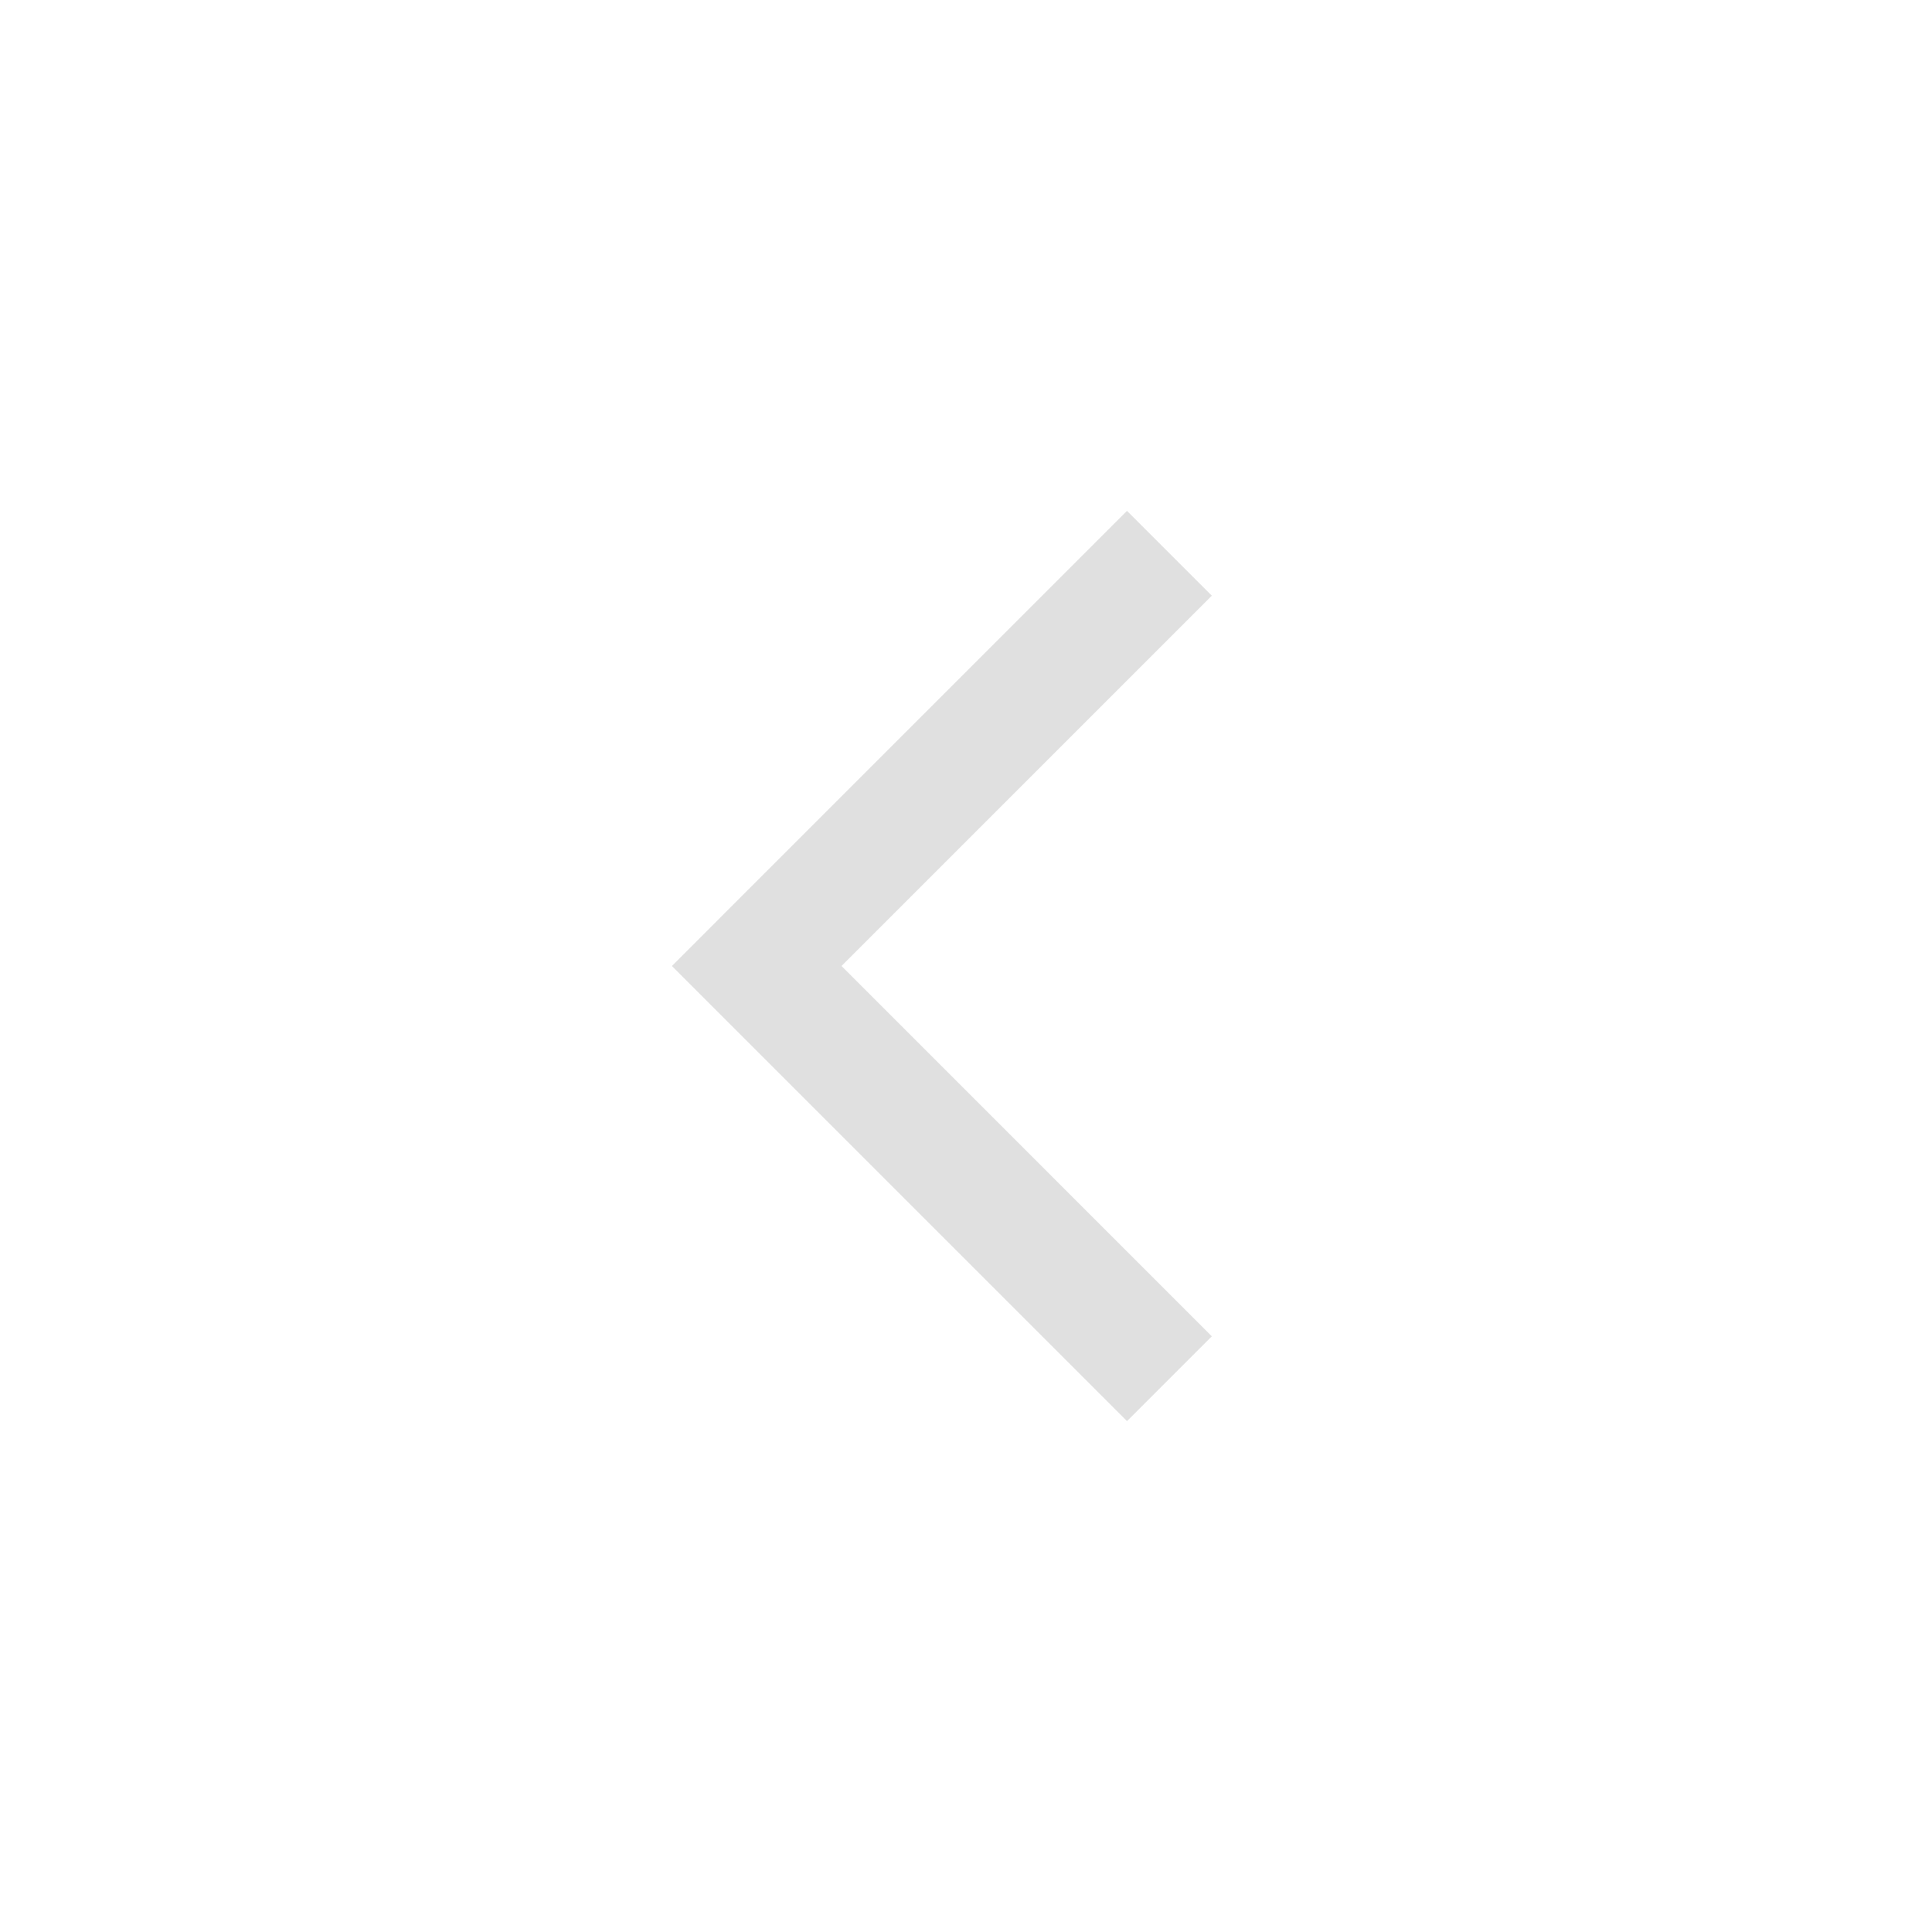
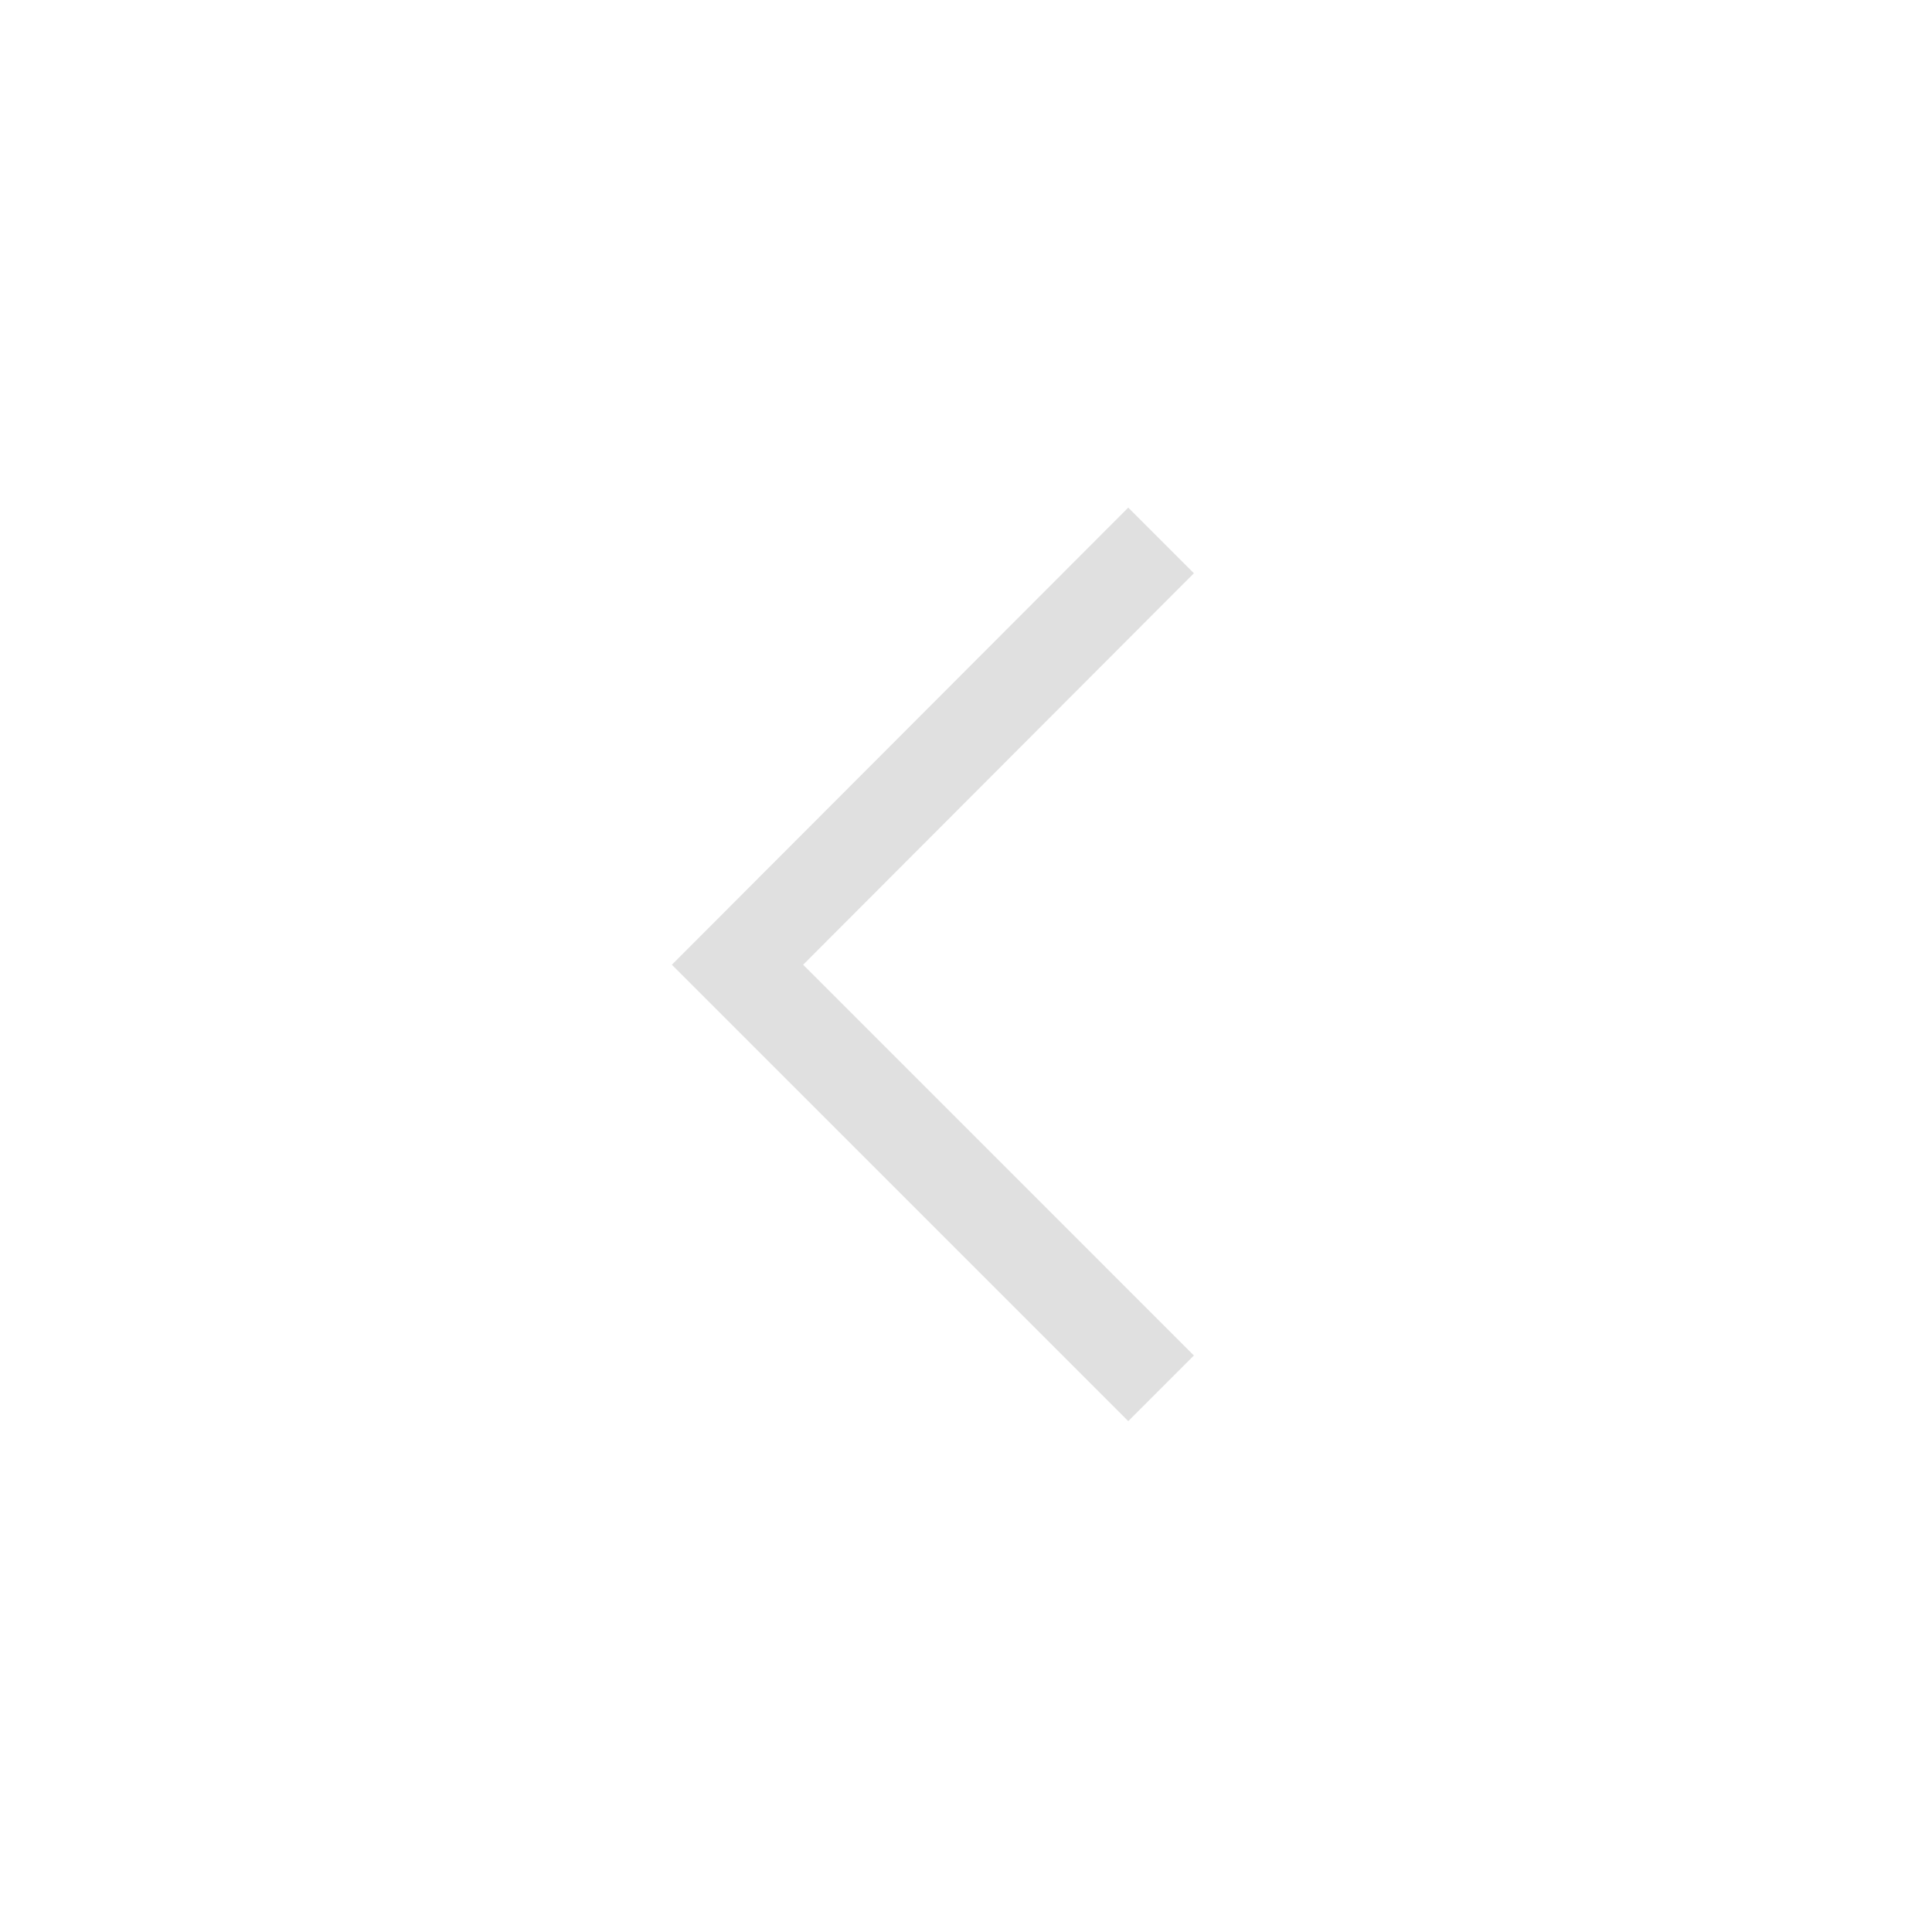
<svg xmlns="http://www.w3.org/2000/svg" height="48" viewBox="0 -960 960 960" width="48">
-   <path fill="#E0E0E0" d="M560-253.85 333.85-480 560-706.15 602.15-664l-184 184 184 184L560-253.85Z" />
+   <path fill="#E0E0E0" d="M560.62-253.85 333.85-480.62l226.77-227.15 32.61 32.62-194.15 194.53 194.15 194.16-32.61 32.61Z" />
</svg>
